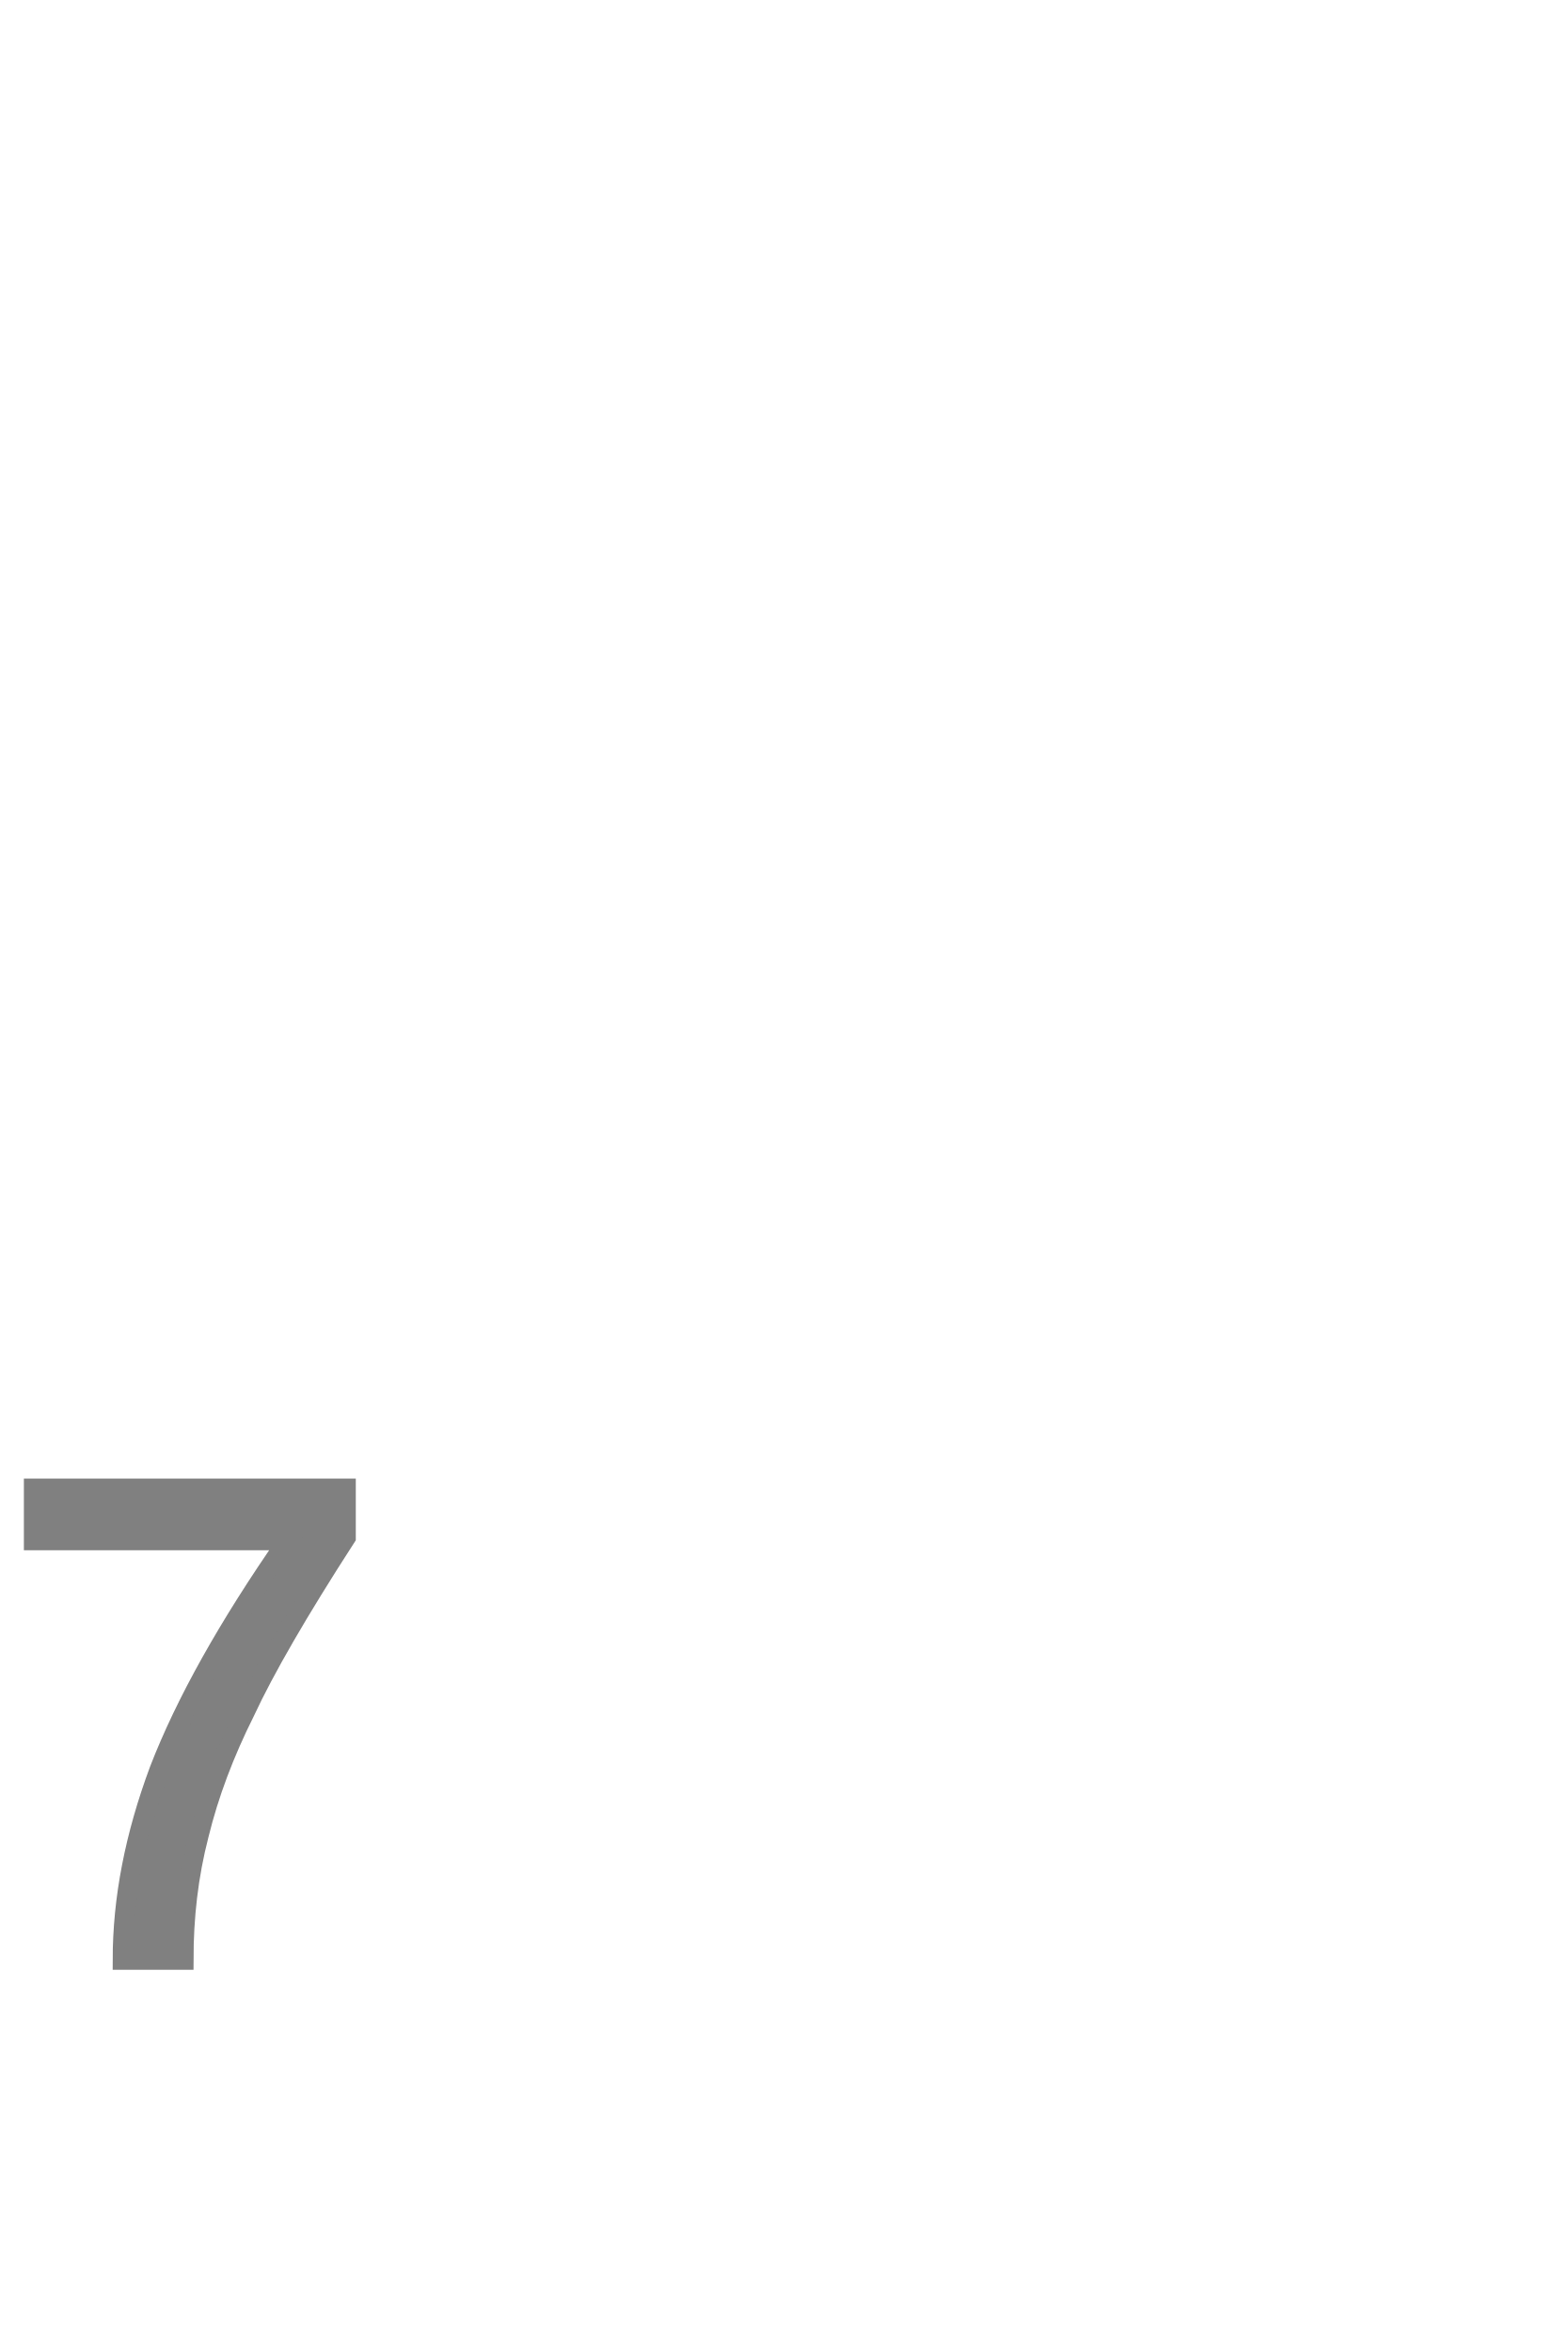
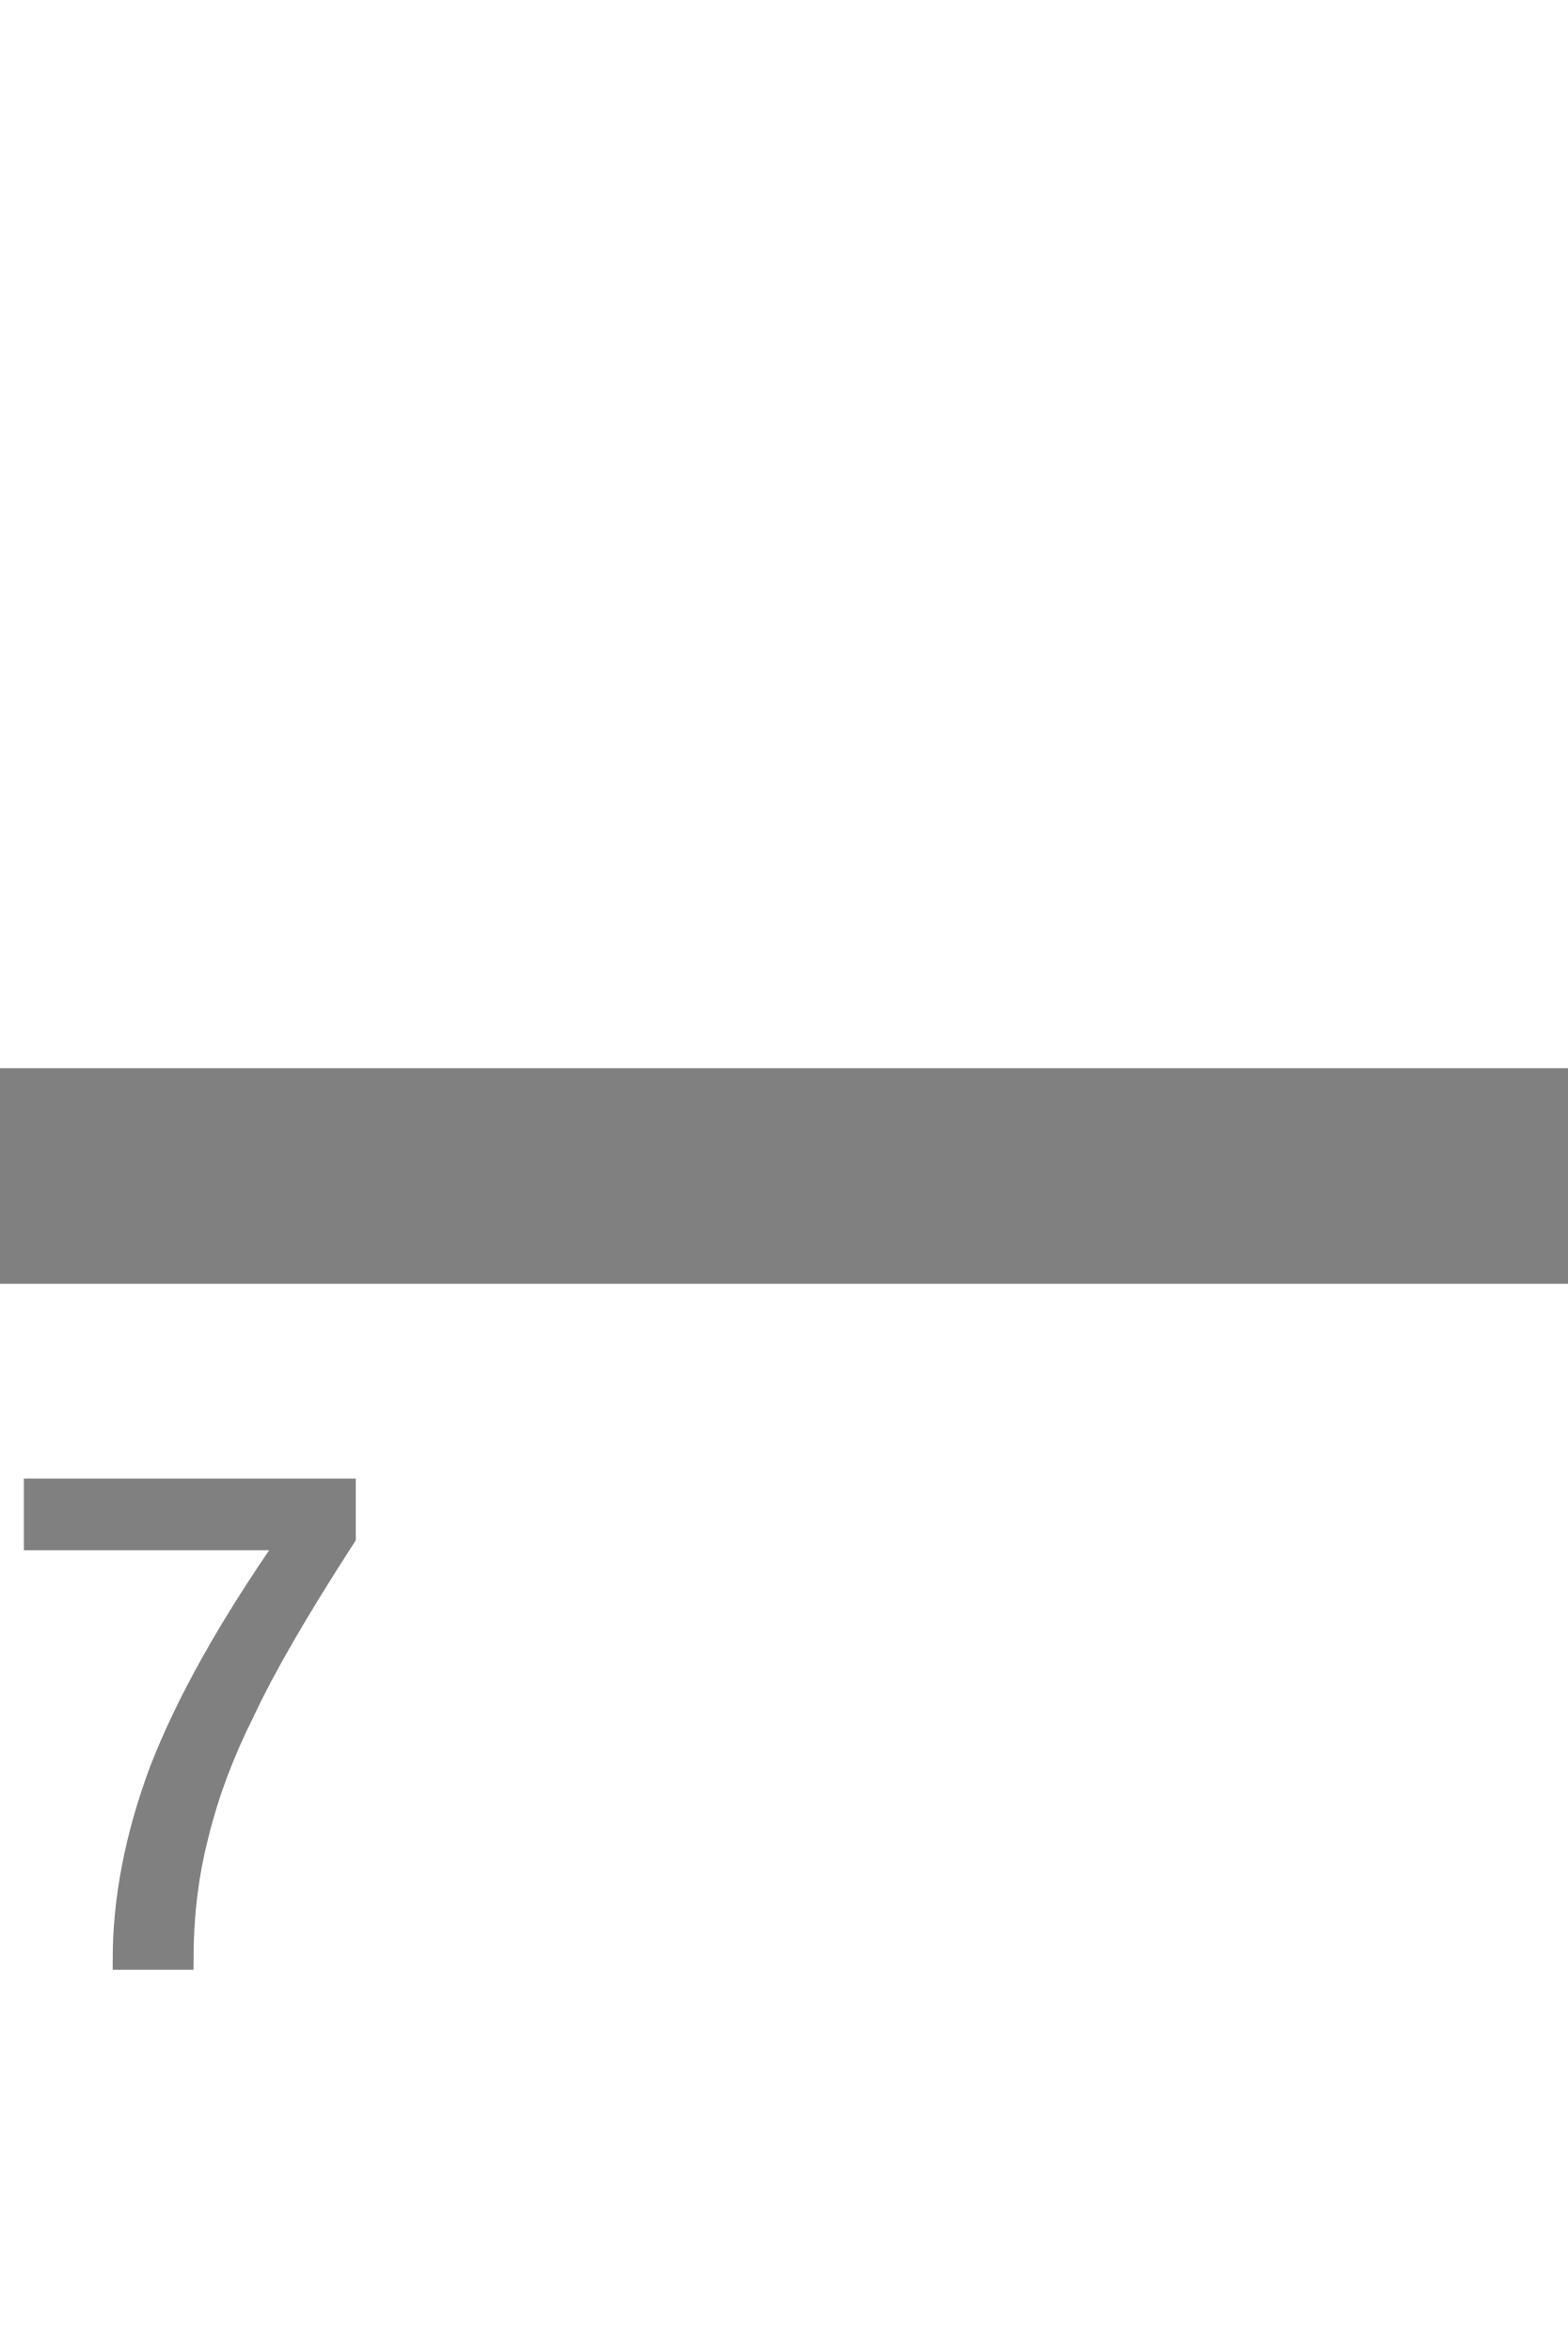
<svg xmlns="http://www.w3.org/2000/svg" height="12" overflow="visible" viewBox="0 0 8 12" width="8">
  <g id="turnout" stroke="gray" transform="scale(1, 1) translate(0,0) rotate(0)">
-     <path d="M8,6 L0,6 M4,0,L3,1.5" id="_basic" stroke-linecap="round" stroke-width="1.1" visibility="hidden" />
+     <path d="M8,6 L0,6 M4,0,L3,1.5" id="_basic" stroke-linecap="round" stroke-width="1.1" visibility="visible" />
    <path d="M4,0,L0,6 M8,6 L0,6" id="_between" stroke="yellow" stroke-dasharray="1,0.5" stroke-width="1.1" visibility="hidden" />
-     <path d="M4,0,L0,6" id="_reverse" stroke-linecap="round" stroke-width="1.1" visibility="visible" />
+     <path d="M4,0,L0,6" id="_reverse" stroke-linecap="round" stroke-width="1.1" visibility="hidden" />
    <path d="M4,0,L0,6 M8,6 L0,6" id="_both" stroke-linecap="round" stroke-width="1.1" visibility="hidden" />
    <text fill="gray" font-family="Arial" font-size="3.5" id="_show_id" stroke-width="0.1" x="0" y="10">7</text>
    <path d="M0,10.5,L4,10.5" id="support_lines" stroke="gray" stroke-linecap="round" stroke-width="0.3" />
  </g>
</svg>
